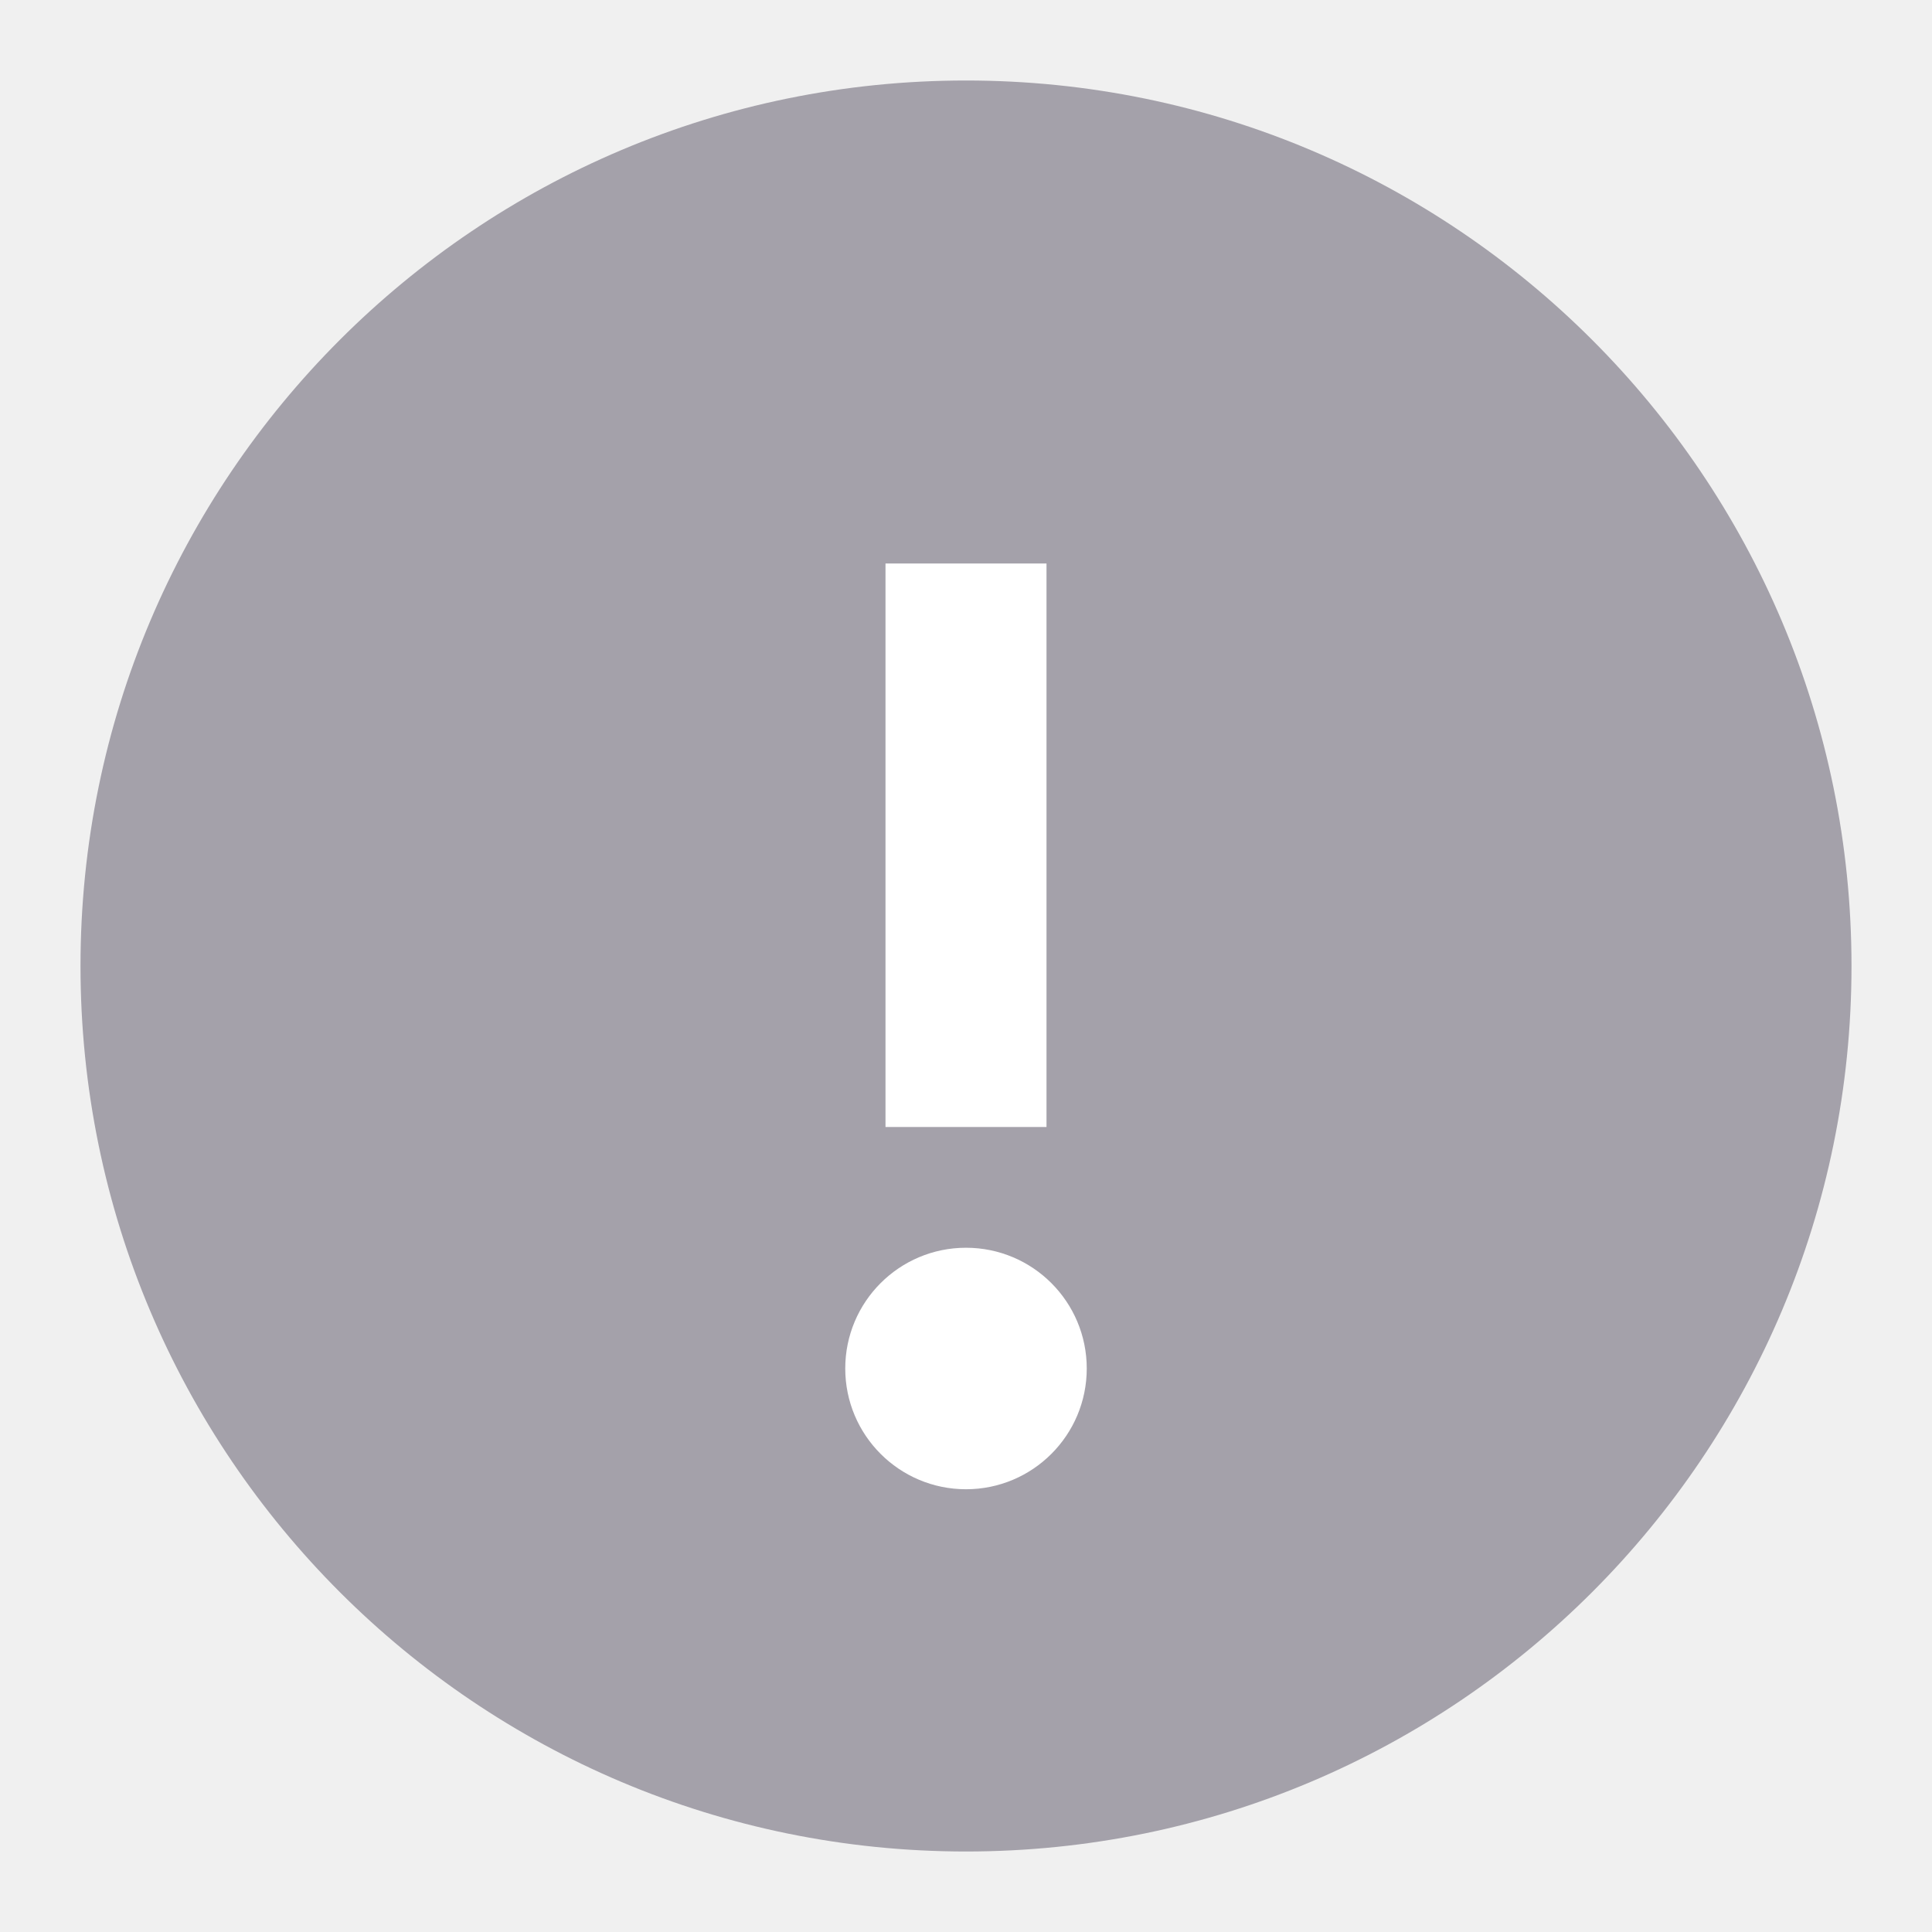
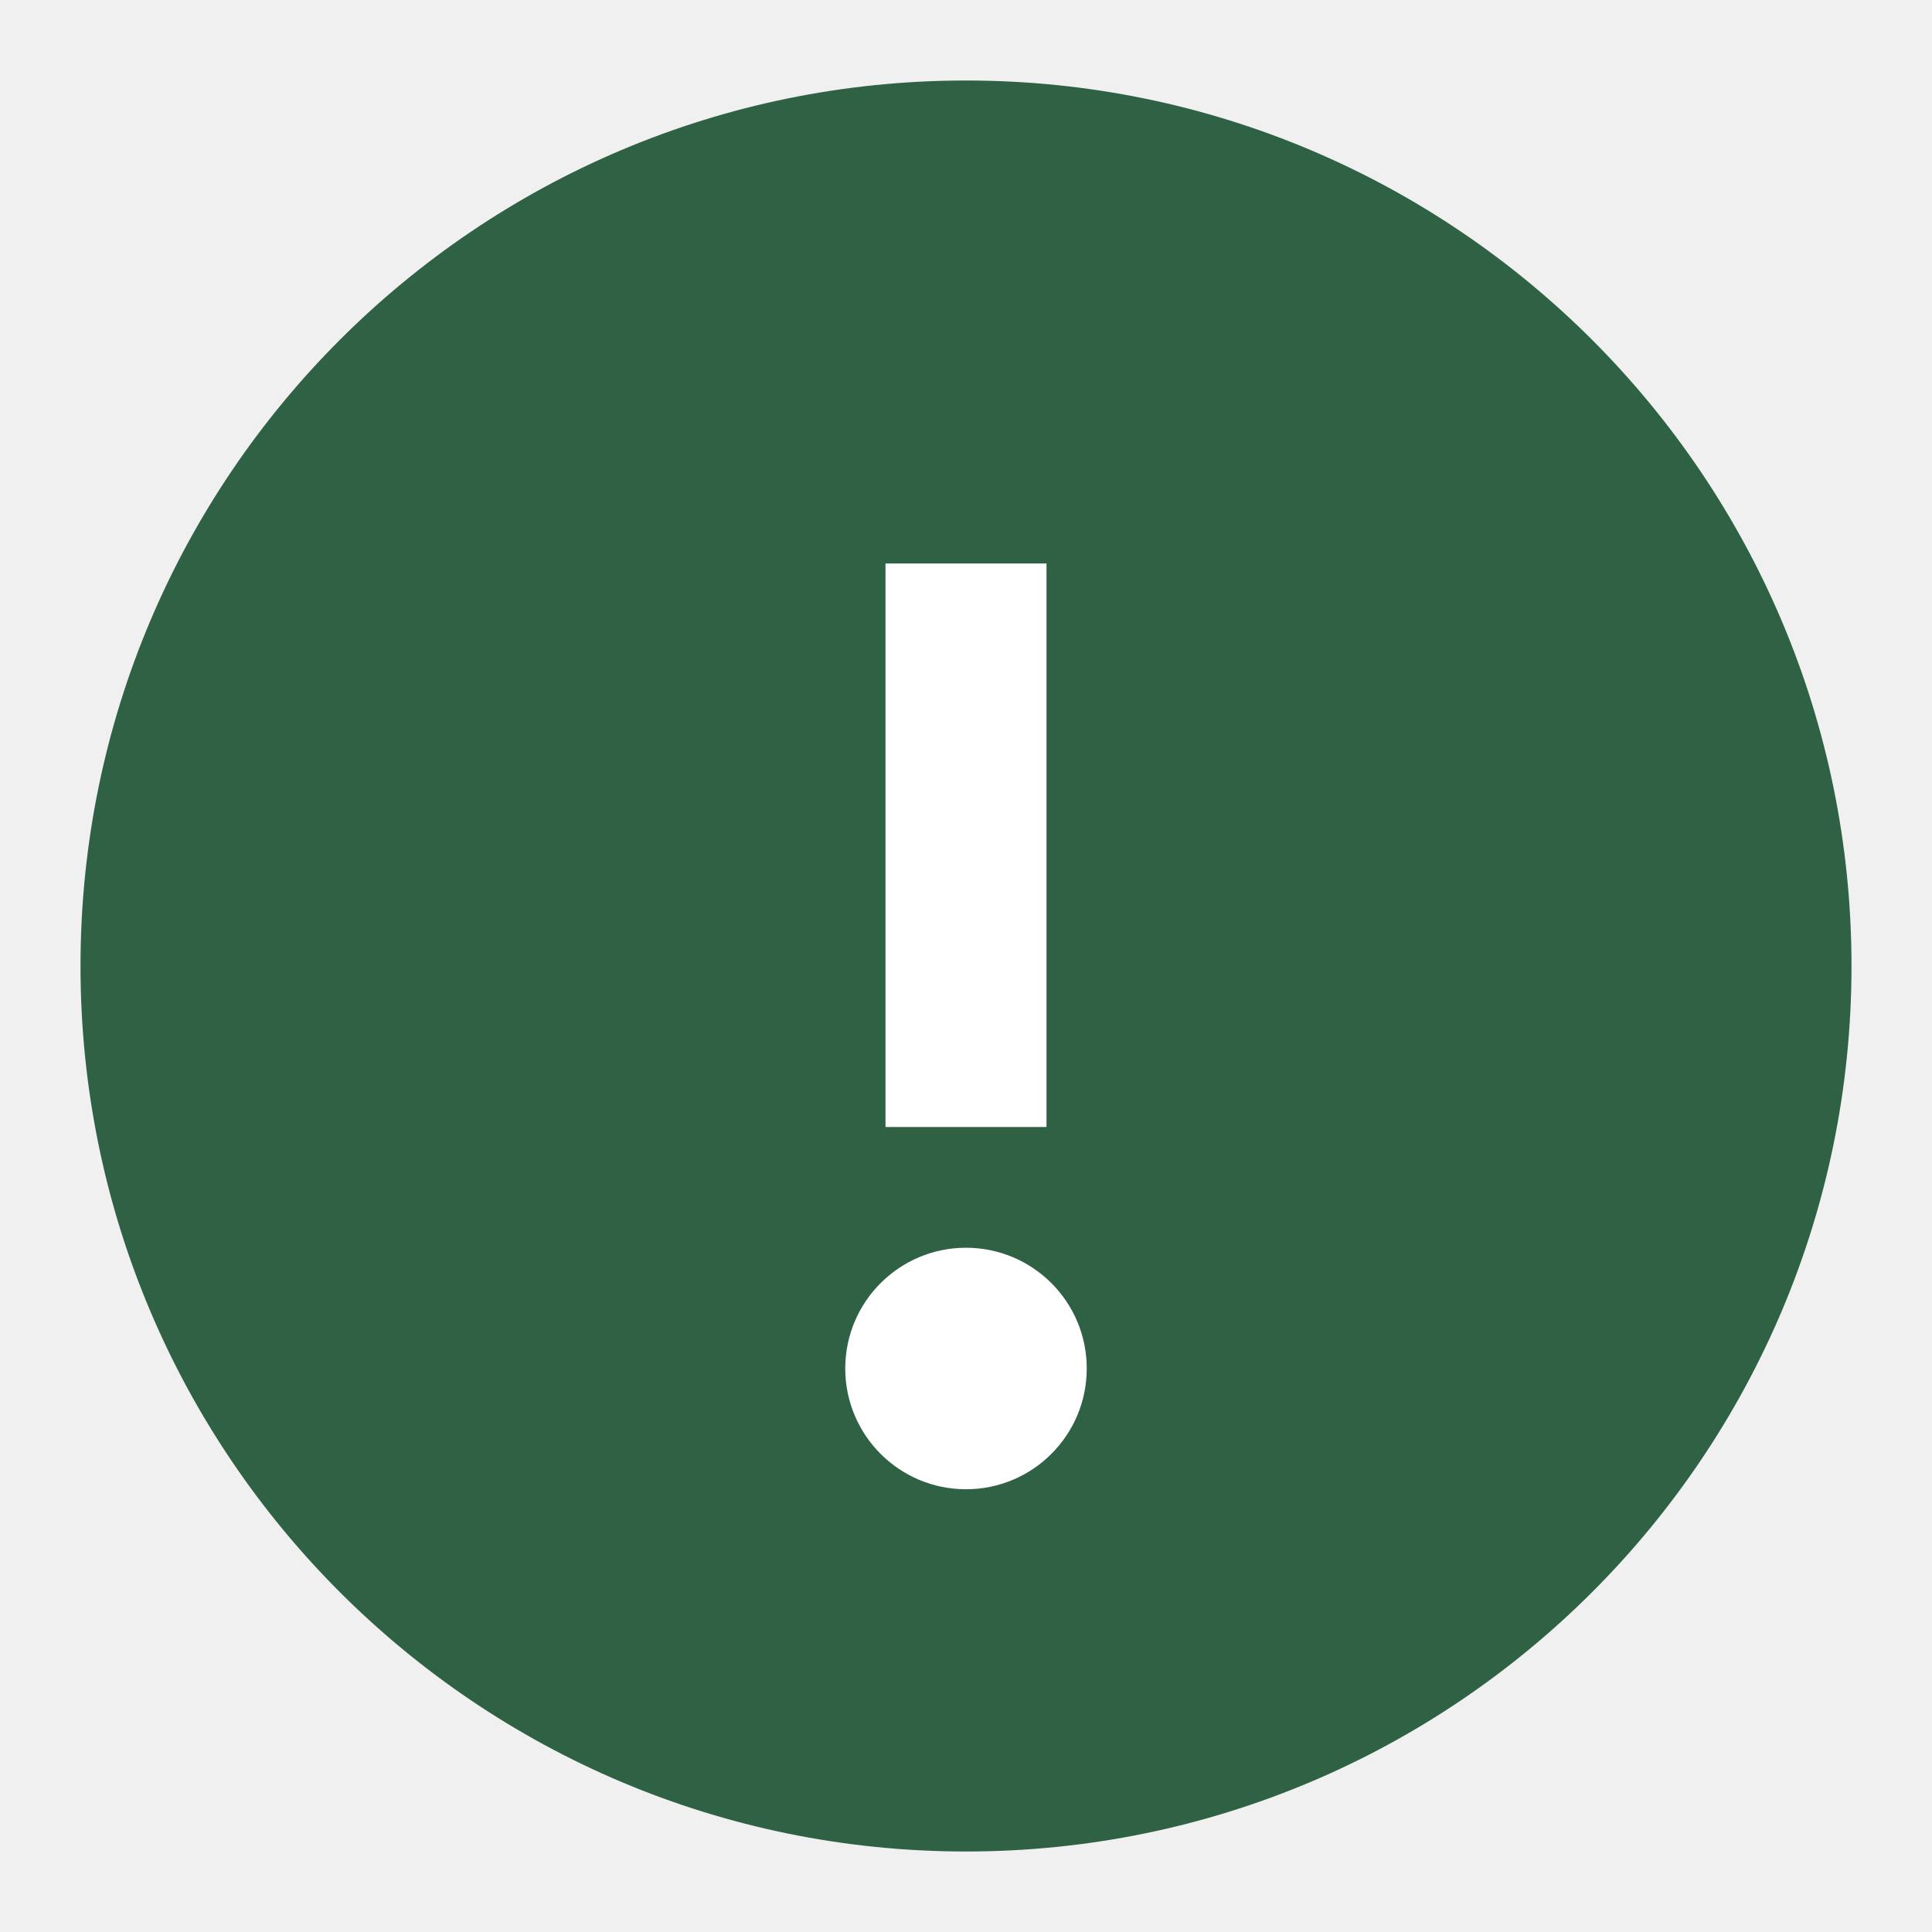
<svg xmlns="http://www.w3.org/2000/svg" width="20" height="20" viewBox="0 0 24 24">
-   <circle cx="12" cy="12" r="11" fill="#a4a1aa" stroke="none" stroke-width="2" />
+   <circle cx="12" cy="12" r="11" fill="#2f6144" stroke="none" stroke-width="2" />
  <circle cx="12" cy="17" r="1.5" fill="white" />
  <rect x="11" y="7" width="2" height="7" fill="white" />
</svg>
